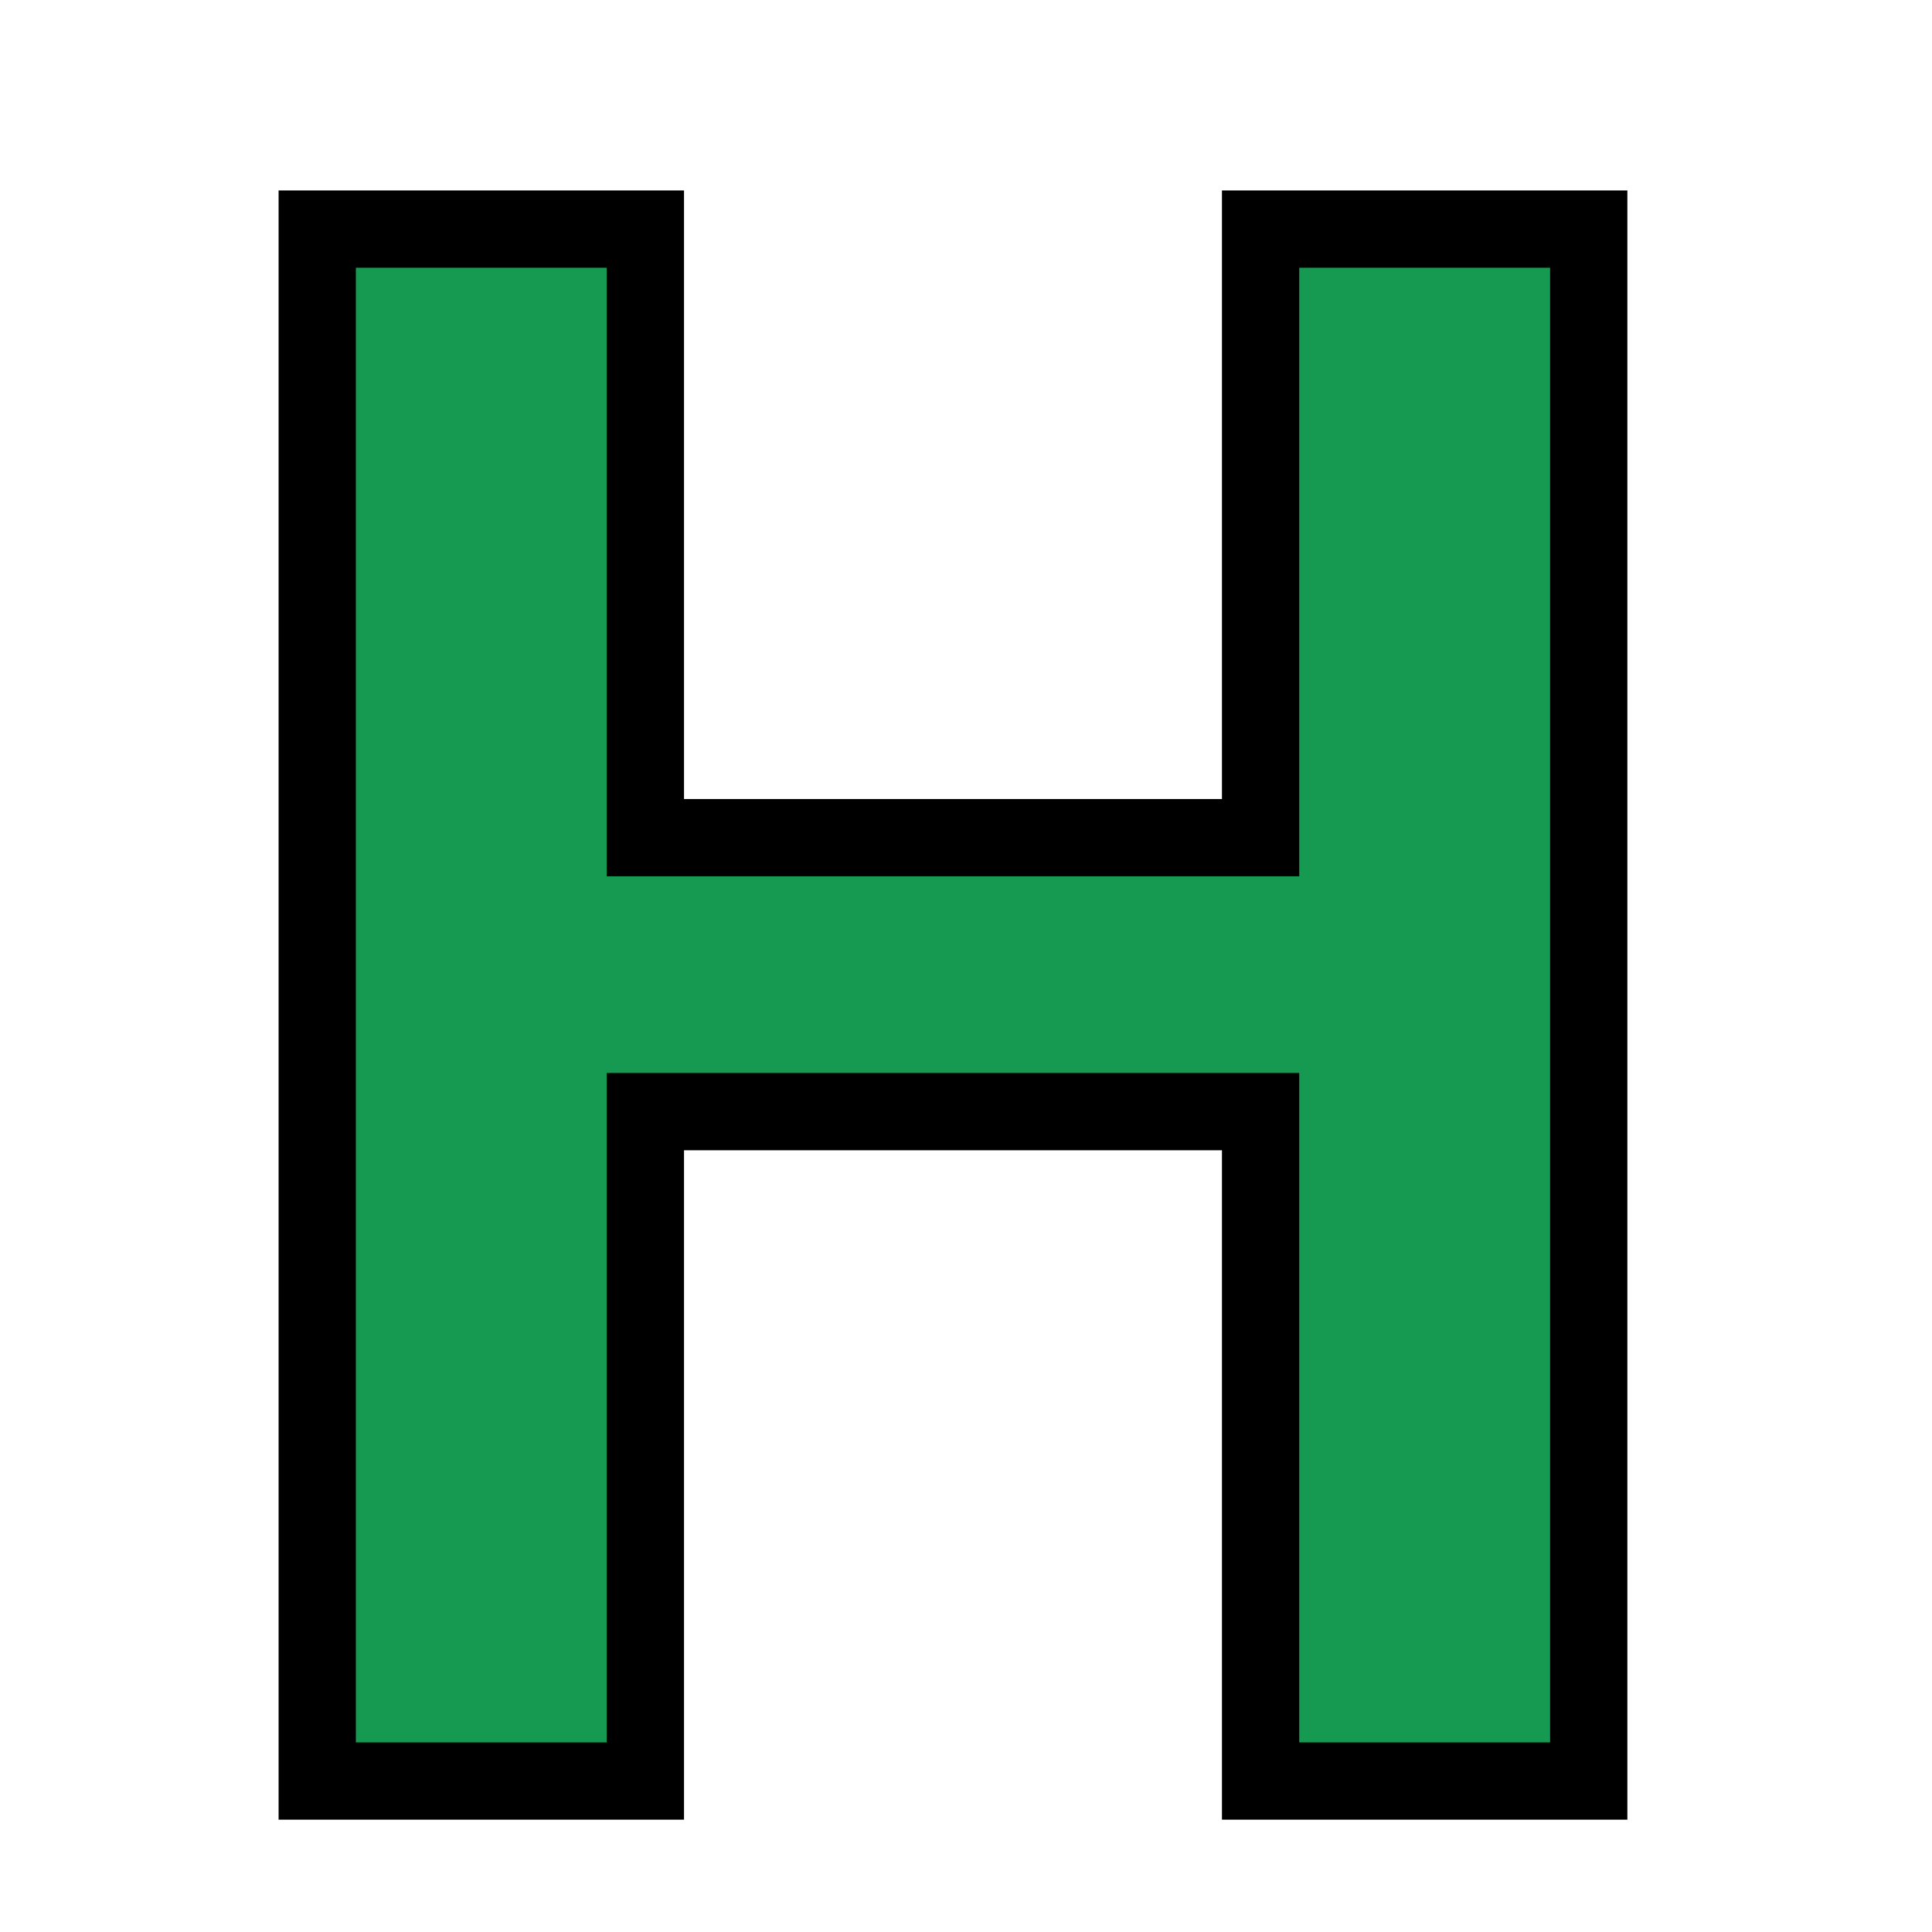
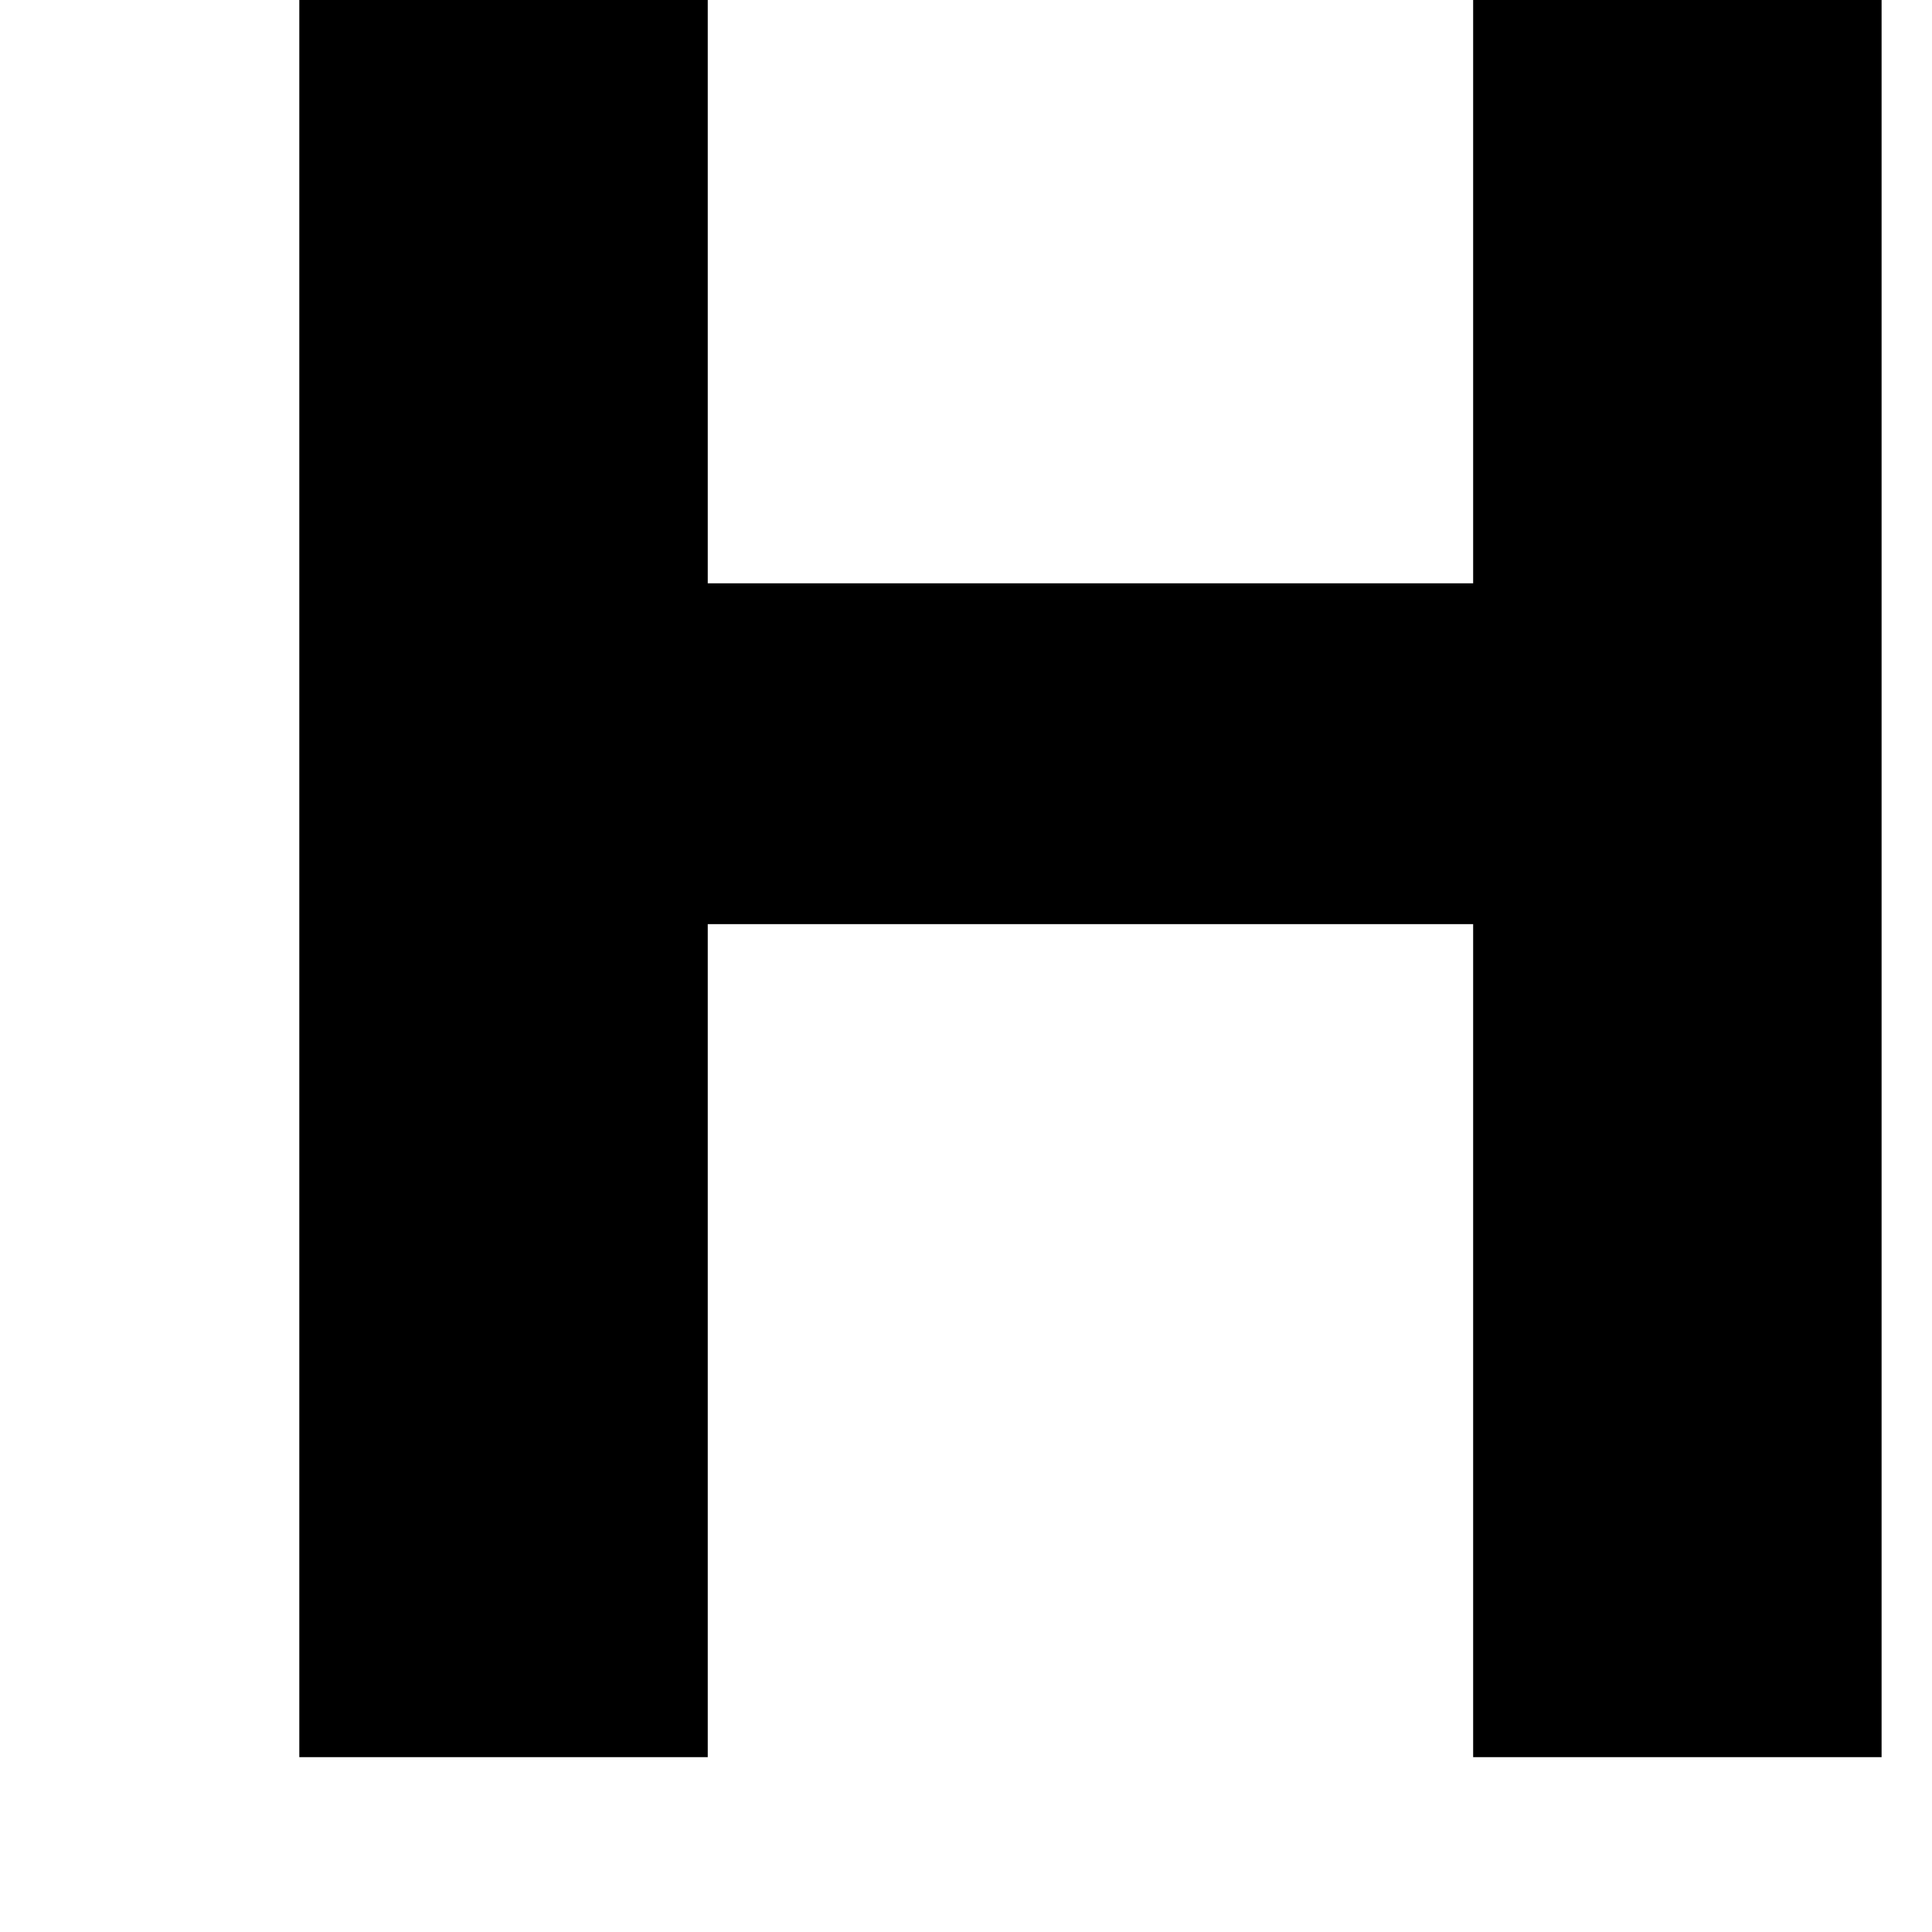
- <svg xmlns="http://www.w3.org/2000/svg" width="200" height="200" id="svg2" version="1.1">
-   <defs id="defs4" />
+ <svg xmlns="http://www.w3.org/2000/svg" width="200" height="200" id="svg2985" version="1.1">
+   <defs id="defs2987" />
  <g id="layer1" transform="translate(0,-852.3622)">
-     <text xml:space="preserve" style="font-size:40px;font-style:normal;font-weight:normal;line-height:125%;letter-spacing:0px;word-spacing:0px;fill:#169a52;fill-opacity:1;stroke:none;font-family:Sans;stroke-width:8;stroke-miterlimit:4;stroke-dasharray:none" x="12.588" y="1036.737" id="text2985">
-       <tspan id="tspan2987" x="12.588" y="1036.737" style="font-size:225px;font-style:normal;font-variant:normal;font-weight:bold;font-stretch:normal;text-align:start;line-height:125%;writing-mode:lr-tb;text-anchor:start;fill:#169a52;fill-opacity:1;stroke:#000000;stroke-width:8;stroke-miterlimit:4;stroke-opacity:1;stroke-dasharray:none;font-family:Delius Unicase;-inkscape-font-specification:Delius Unicase Bold">H</tspan>
+     <text xml:space="preserve" style="font-size:40px;font-style:normal;font-weight:normal;line-height:125%;letter-spacing:0px;word-spacing:0px;fill:#000000;fill-opacity:1;stroke:none;font-family:Sans" x="5.78" y="1034.262" id="text2993">
+       <tspan id="tspan2995" x="5.78" y="1034.262" style="font-size:280px;font-style:normal;font-variant:normal;font-weight:bold;font-stretch:normal;text-align:start;line-height:125%;writing-mode:lr-tb;text-anchor:start;font-family:Judson;-inkscape-font-specification:Judson Bold">H</tspan>
    </text>
  </g>
</svg>
